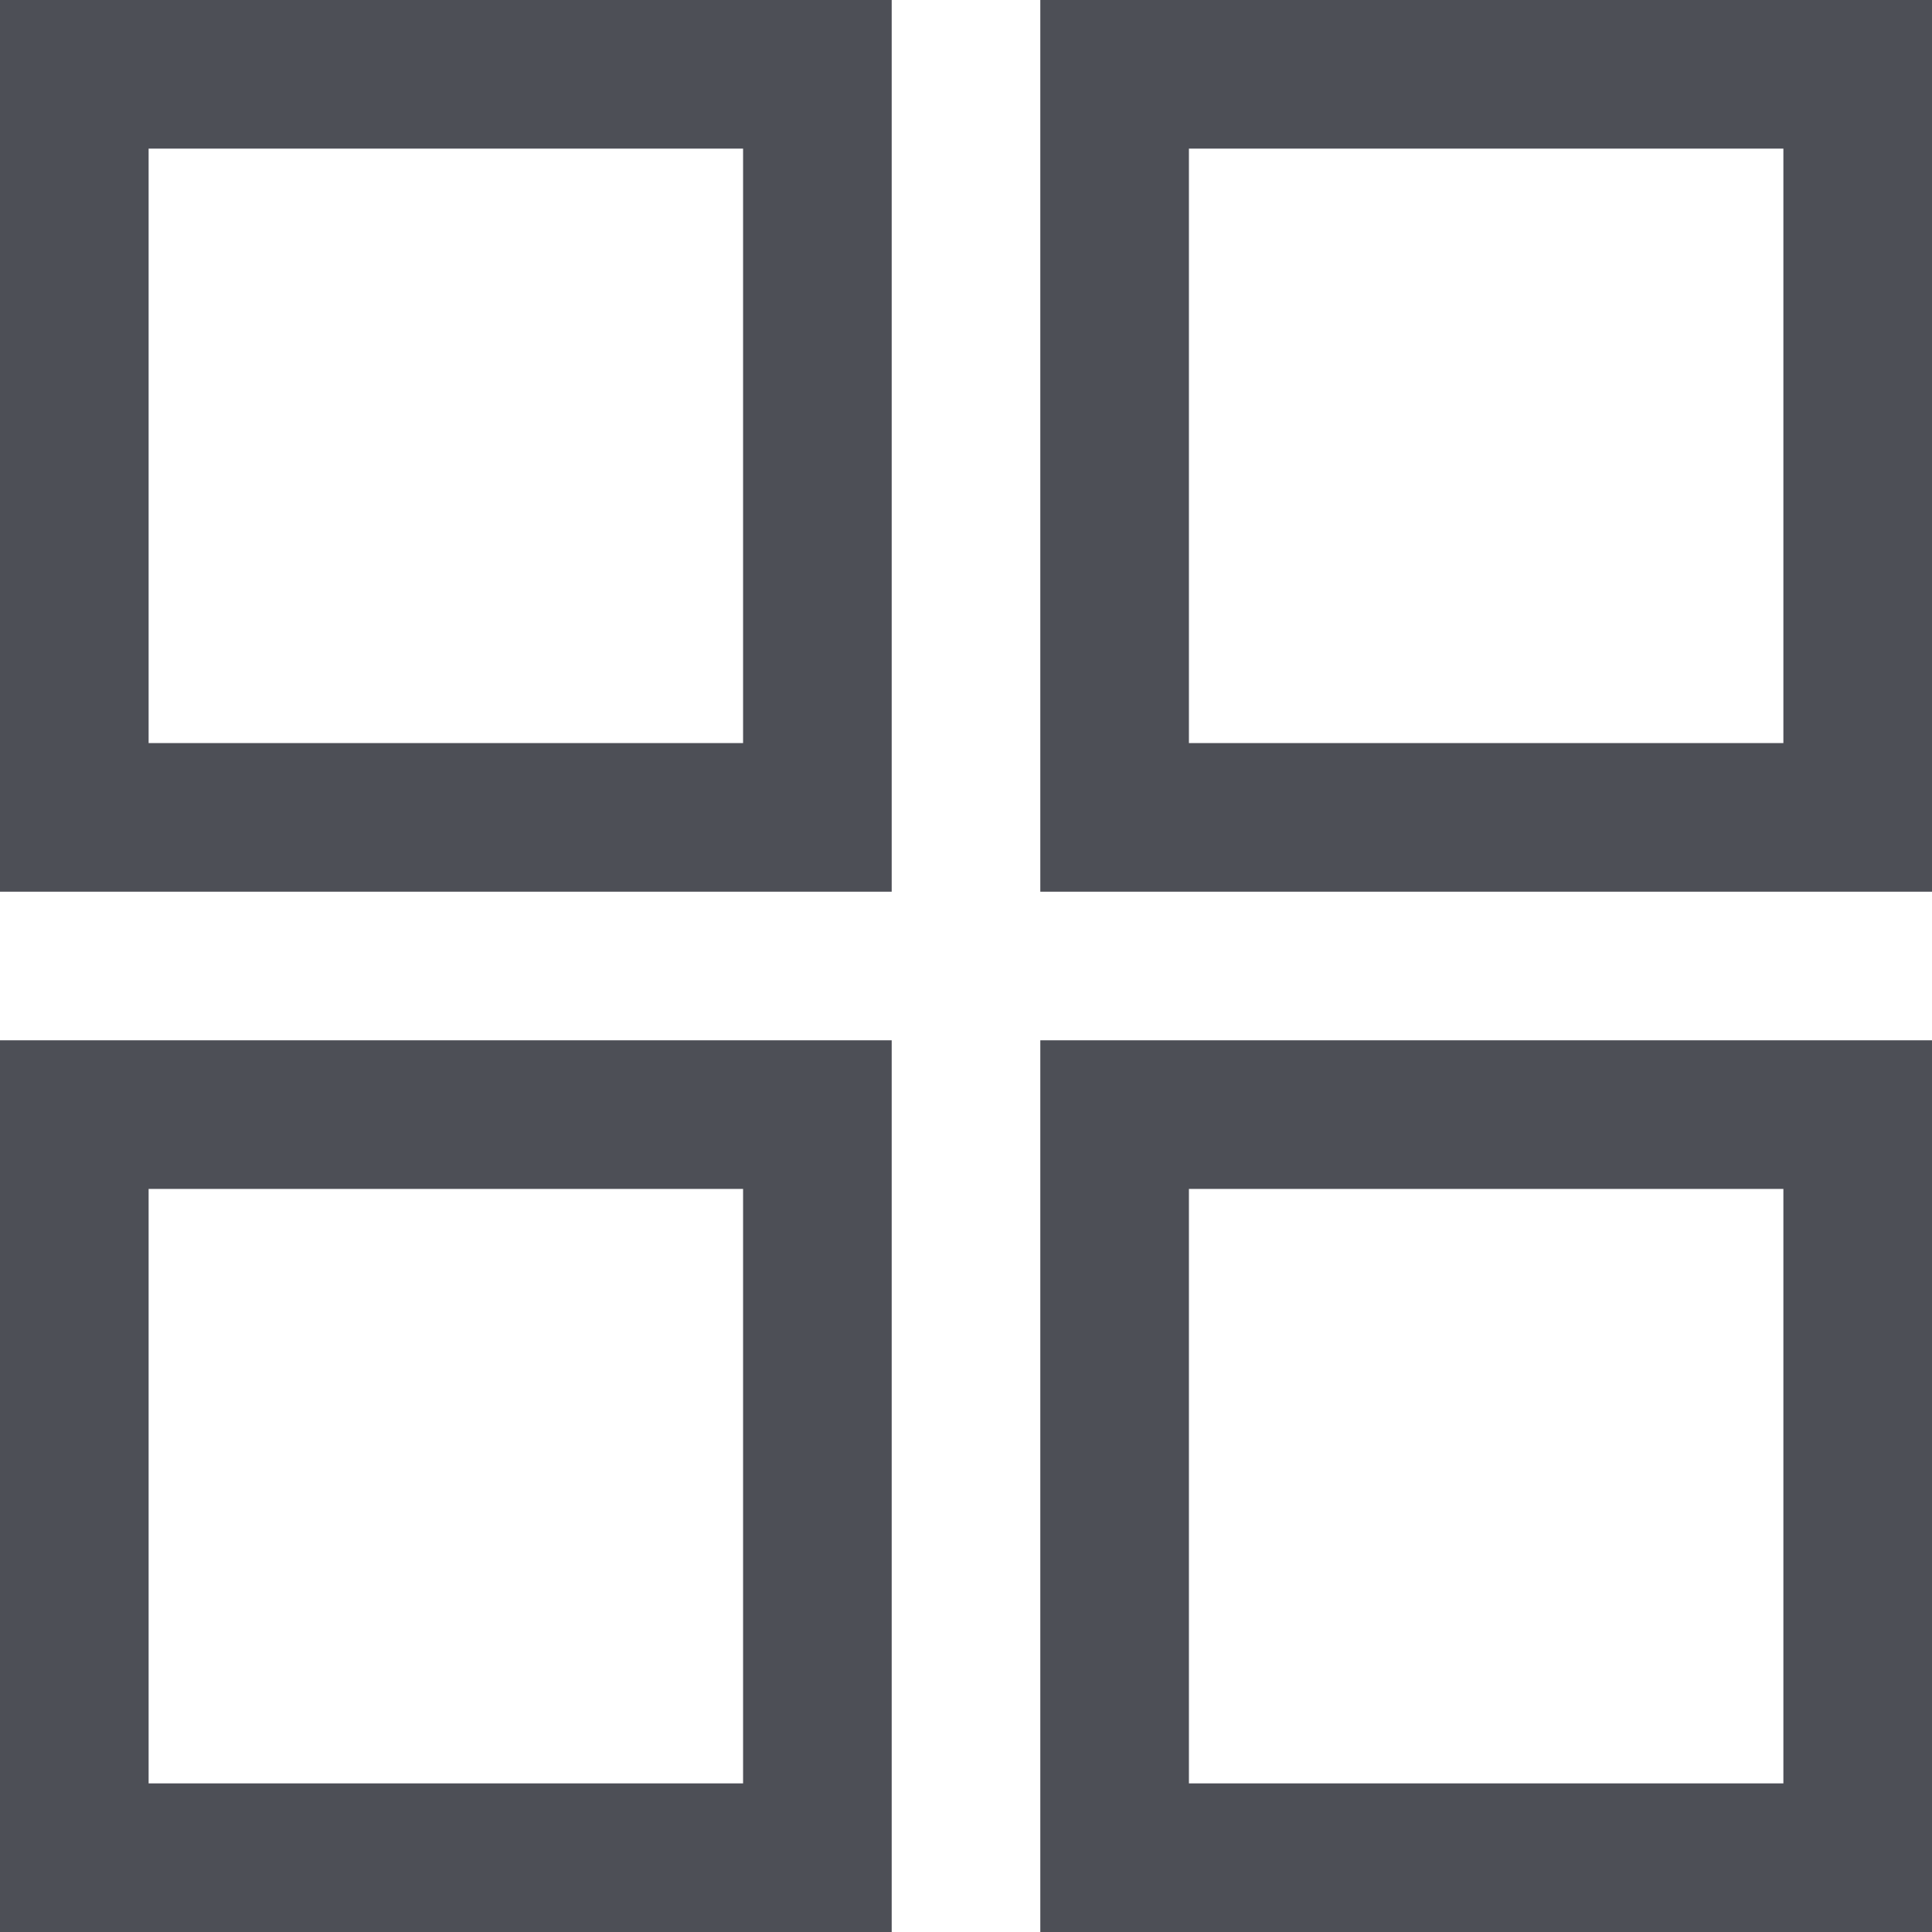
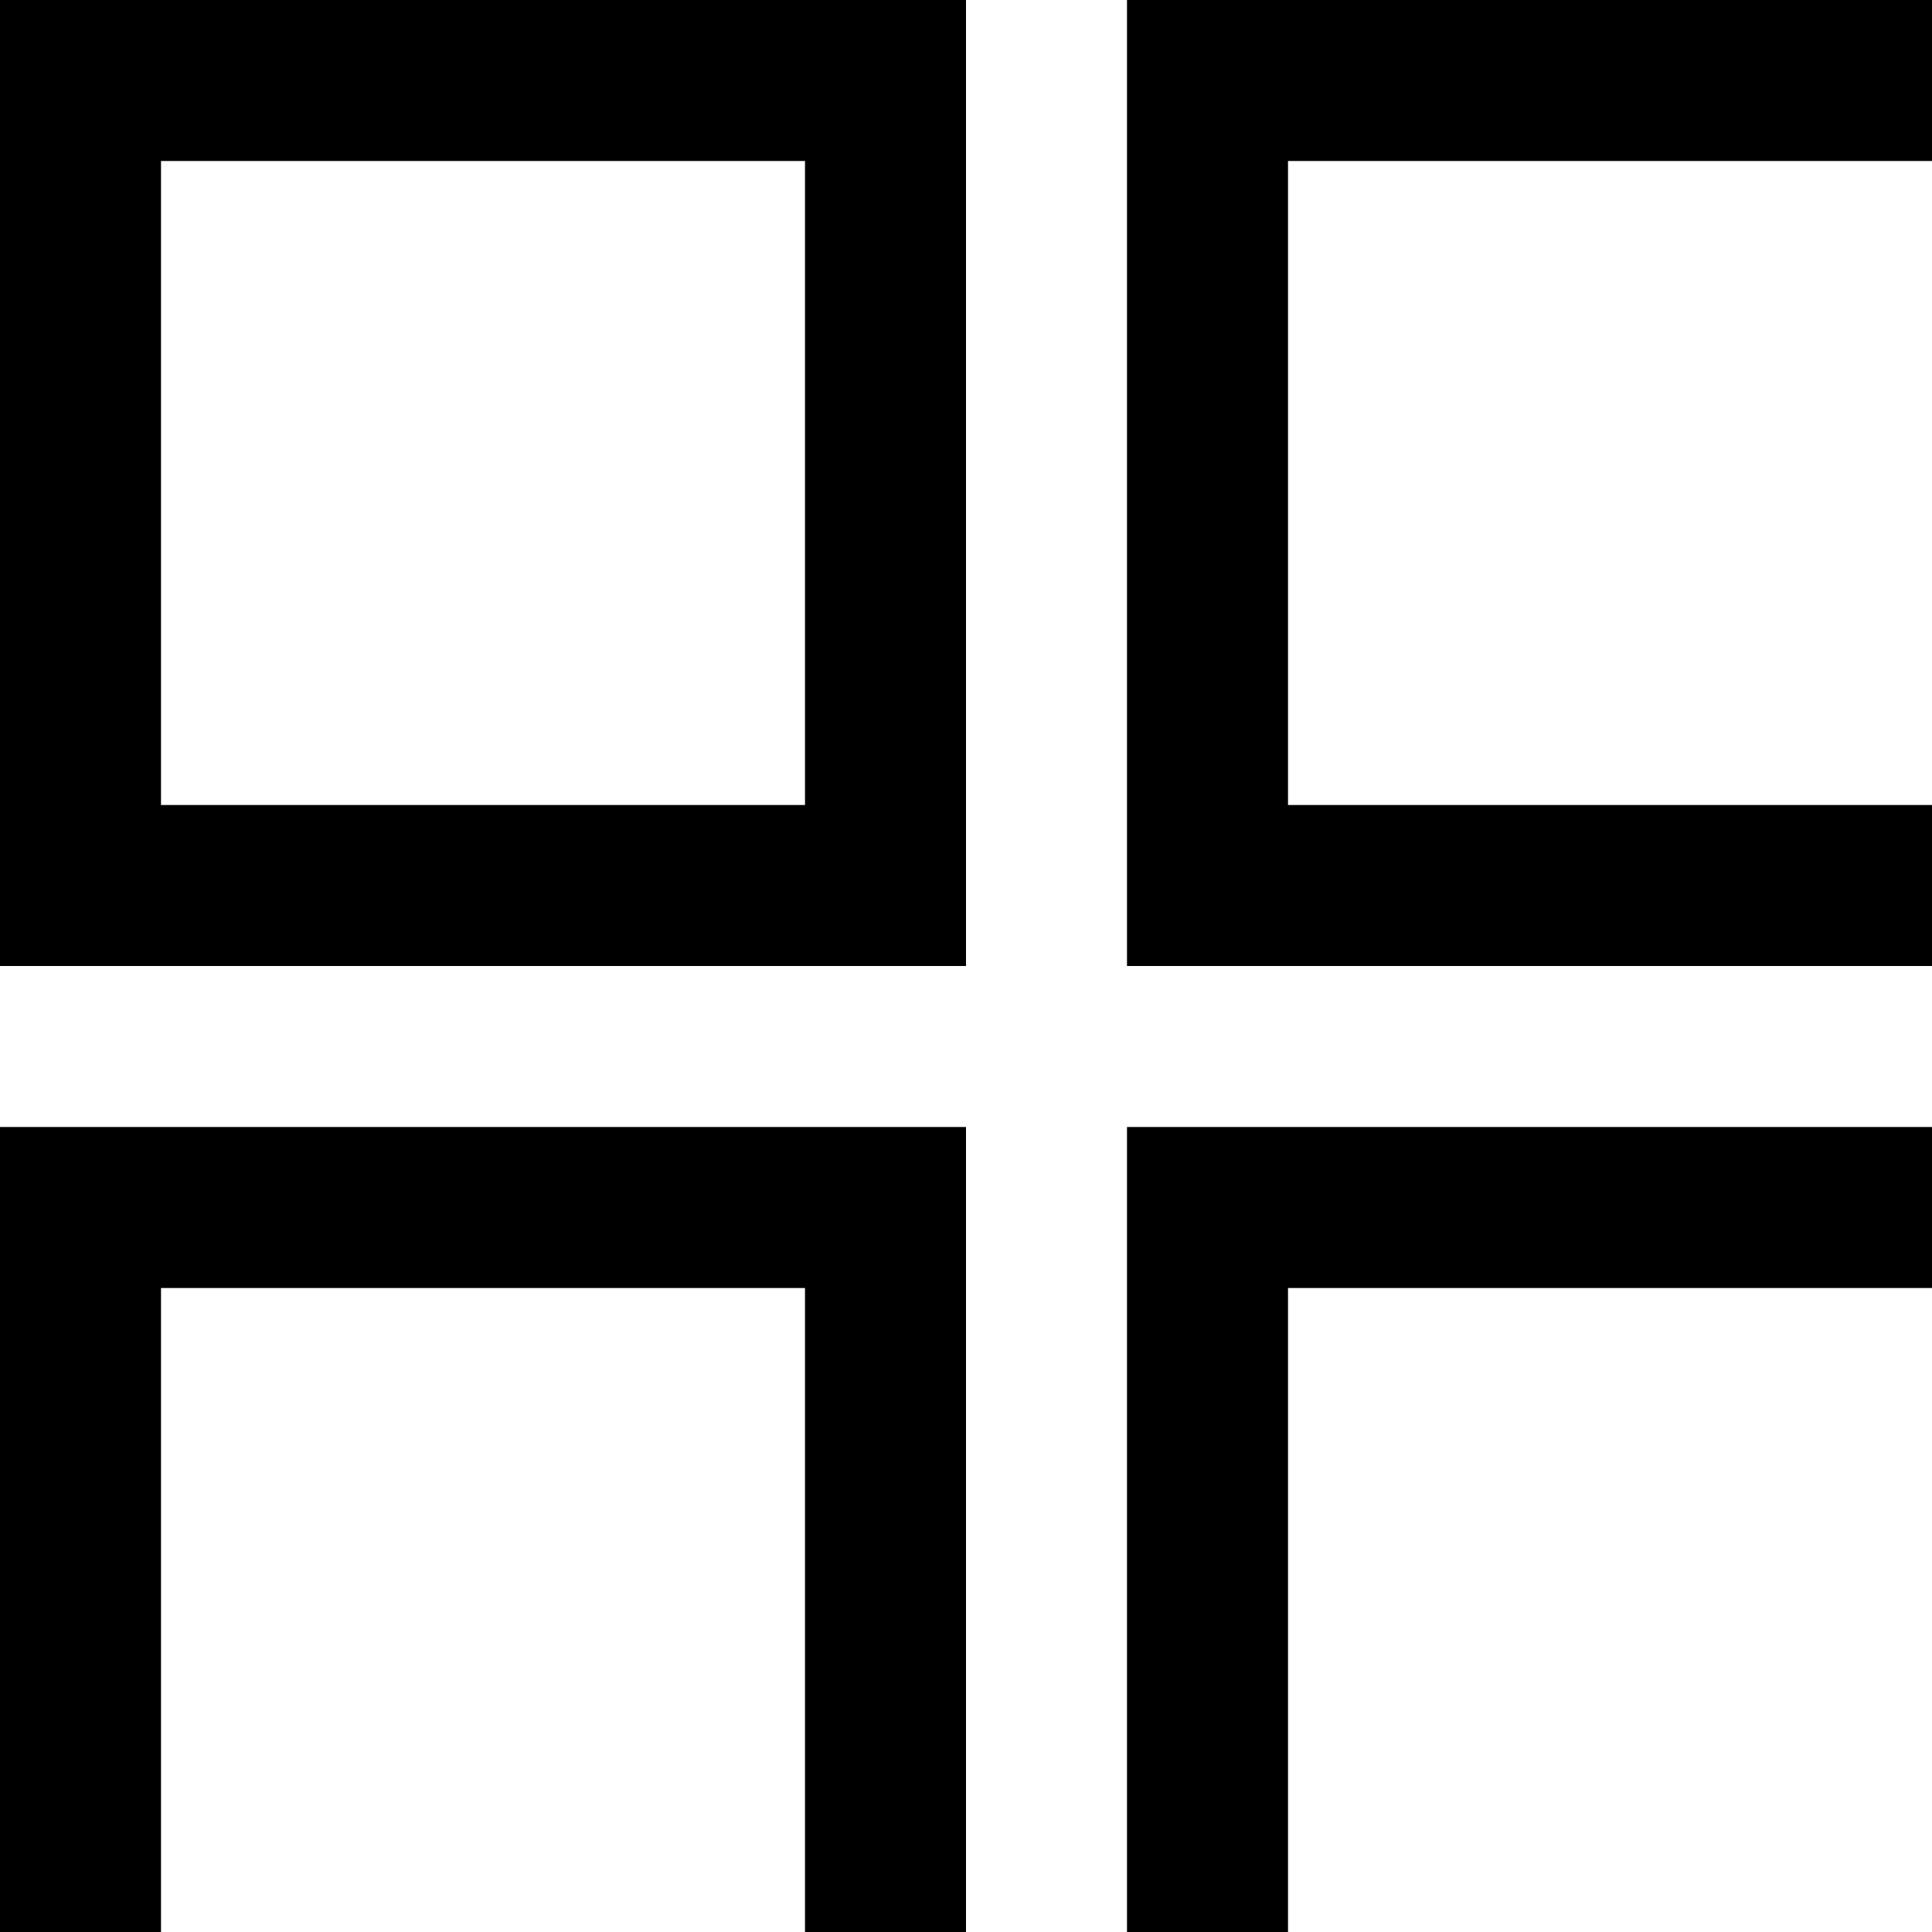
- <svg xmlns="http://www.w3.org/2000/svg" width="13px" height="13px" viewBox="0 0 13 13" version="1.1">
+ <svg xmlns="http://www.w3.org/2000/svg" width="12px" height="12px" viewBox="0 0 12 12" version="1.1">
  <g id="模板管理" stroke="none" stroke-width="1" fill="none" fill-rule="evenodd">
    <g id="新建模板-交互说明" transform="translate(-368.5, -2123.5)">
      <g id="编组-3备份-6" transform="translate(50, 1890)">
        <g id="Dropdown/1.1-菜单-2项" transform="translate(304, 188)">
          <g id="Dropdown/元件/基础备份" transform="translate(1, 36)">
            <g id="编组" transform="translate(12, 5)">
              <g id="Icon/1-常用图标/搜索" transform="translate(0, 3)">
-                 <path d="M6.5,2.5 L6.5,6.5 L2.5,6.5 L2.5,2.5 L6.5,2.5 M7.5,1.5 L1.5,1.5 L1.5,7.5 L7.5,7.5 L7.5,1.5 Z M13.5,2.5 L13.5,6.5 L9.5,6.5 L9.5,2.5 L13.5,2.5 M14.5,1.5 L8.5,1.5 L8.5,7.5 L14.5,7.5 L14.5,1.5 Z M6.5,9.5 L6.5,13.5 L2.5,13.5 L2.5,9.5 L6.5,9.5 M7.5,8.5 L1.5,8.5 L1.5,14.5 L7.5,14.5 L7.5,8.5 L7.5,8.5 Z M13.5,9.5 L13.5,13.5 L9.5,13.5 L9.5,9.5 L13.5,9.5 M14.5,8.5 L8.5,8.5 L8.5,14.5 L14.5,14.5 L14.5,8.5 L14.5,8.5 Z" id="形状" fill="#4D4F56" />
+                 <path d="M6.5,2.5 L6.5,6.5 L2.5,6.5 L2.5,2.5 L6.5,2.5 M7.5,1.5 L1.5,1.5 L1.5,7.5 L7.5,7.5 L7.5,1.5 Z M13.5,2.5 L13.5,6.5 L9.5,6.5 L9.5,2.5 L13.5,2.5 M14.5,1.5 L8.5,1.5 L8.5,7.5 L14.5,7.5 L14.5,1.5 Z M6.5,9.5 L6.5,13.5 L2.5,13.5 L2.5,9.5 L6.5,9.5 M7.5,8.5 L1.5,8.5 L1.5,14.5 L7.5,14.5 L7.5,8.5 L7.5,8.5 Z M13.5,9.5 L13.5,13.5 L9.5,13.5 L9.5,9.5 L13.5,9.5 M14.5,8.5 L8.5,8.5 L8.5,14.5 L14.5,14.5 L14.5,8.5 L14.5,8.5 Z" id="形状" fill="currentColor" />
                <rect id="codesign_placeholder_name" x="0" y="0" width="16" height="16" />
              </g>
            </g>
          </g>
        </g>
      </g>
    </g>
  </g>
</svg>
